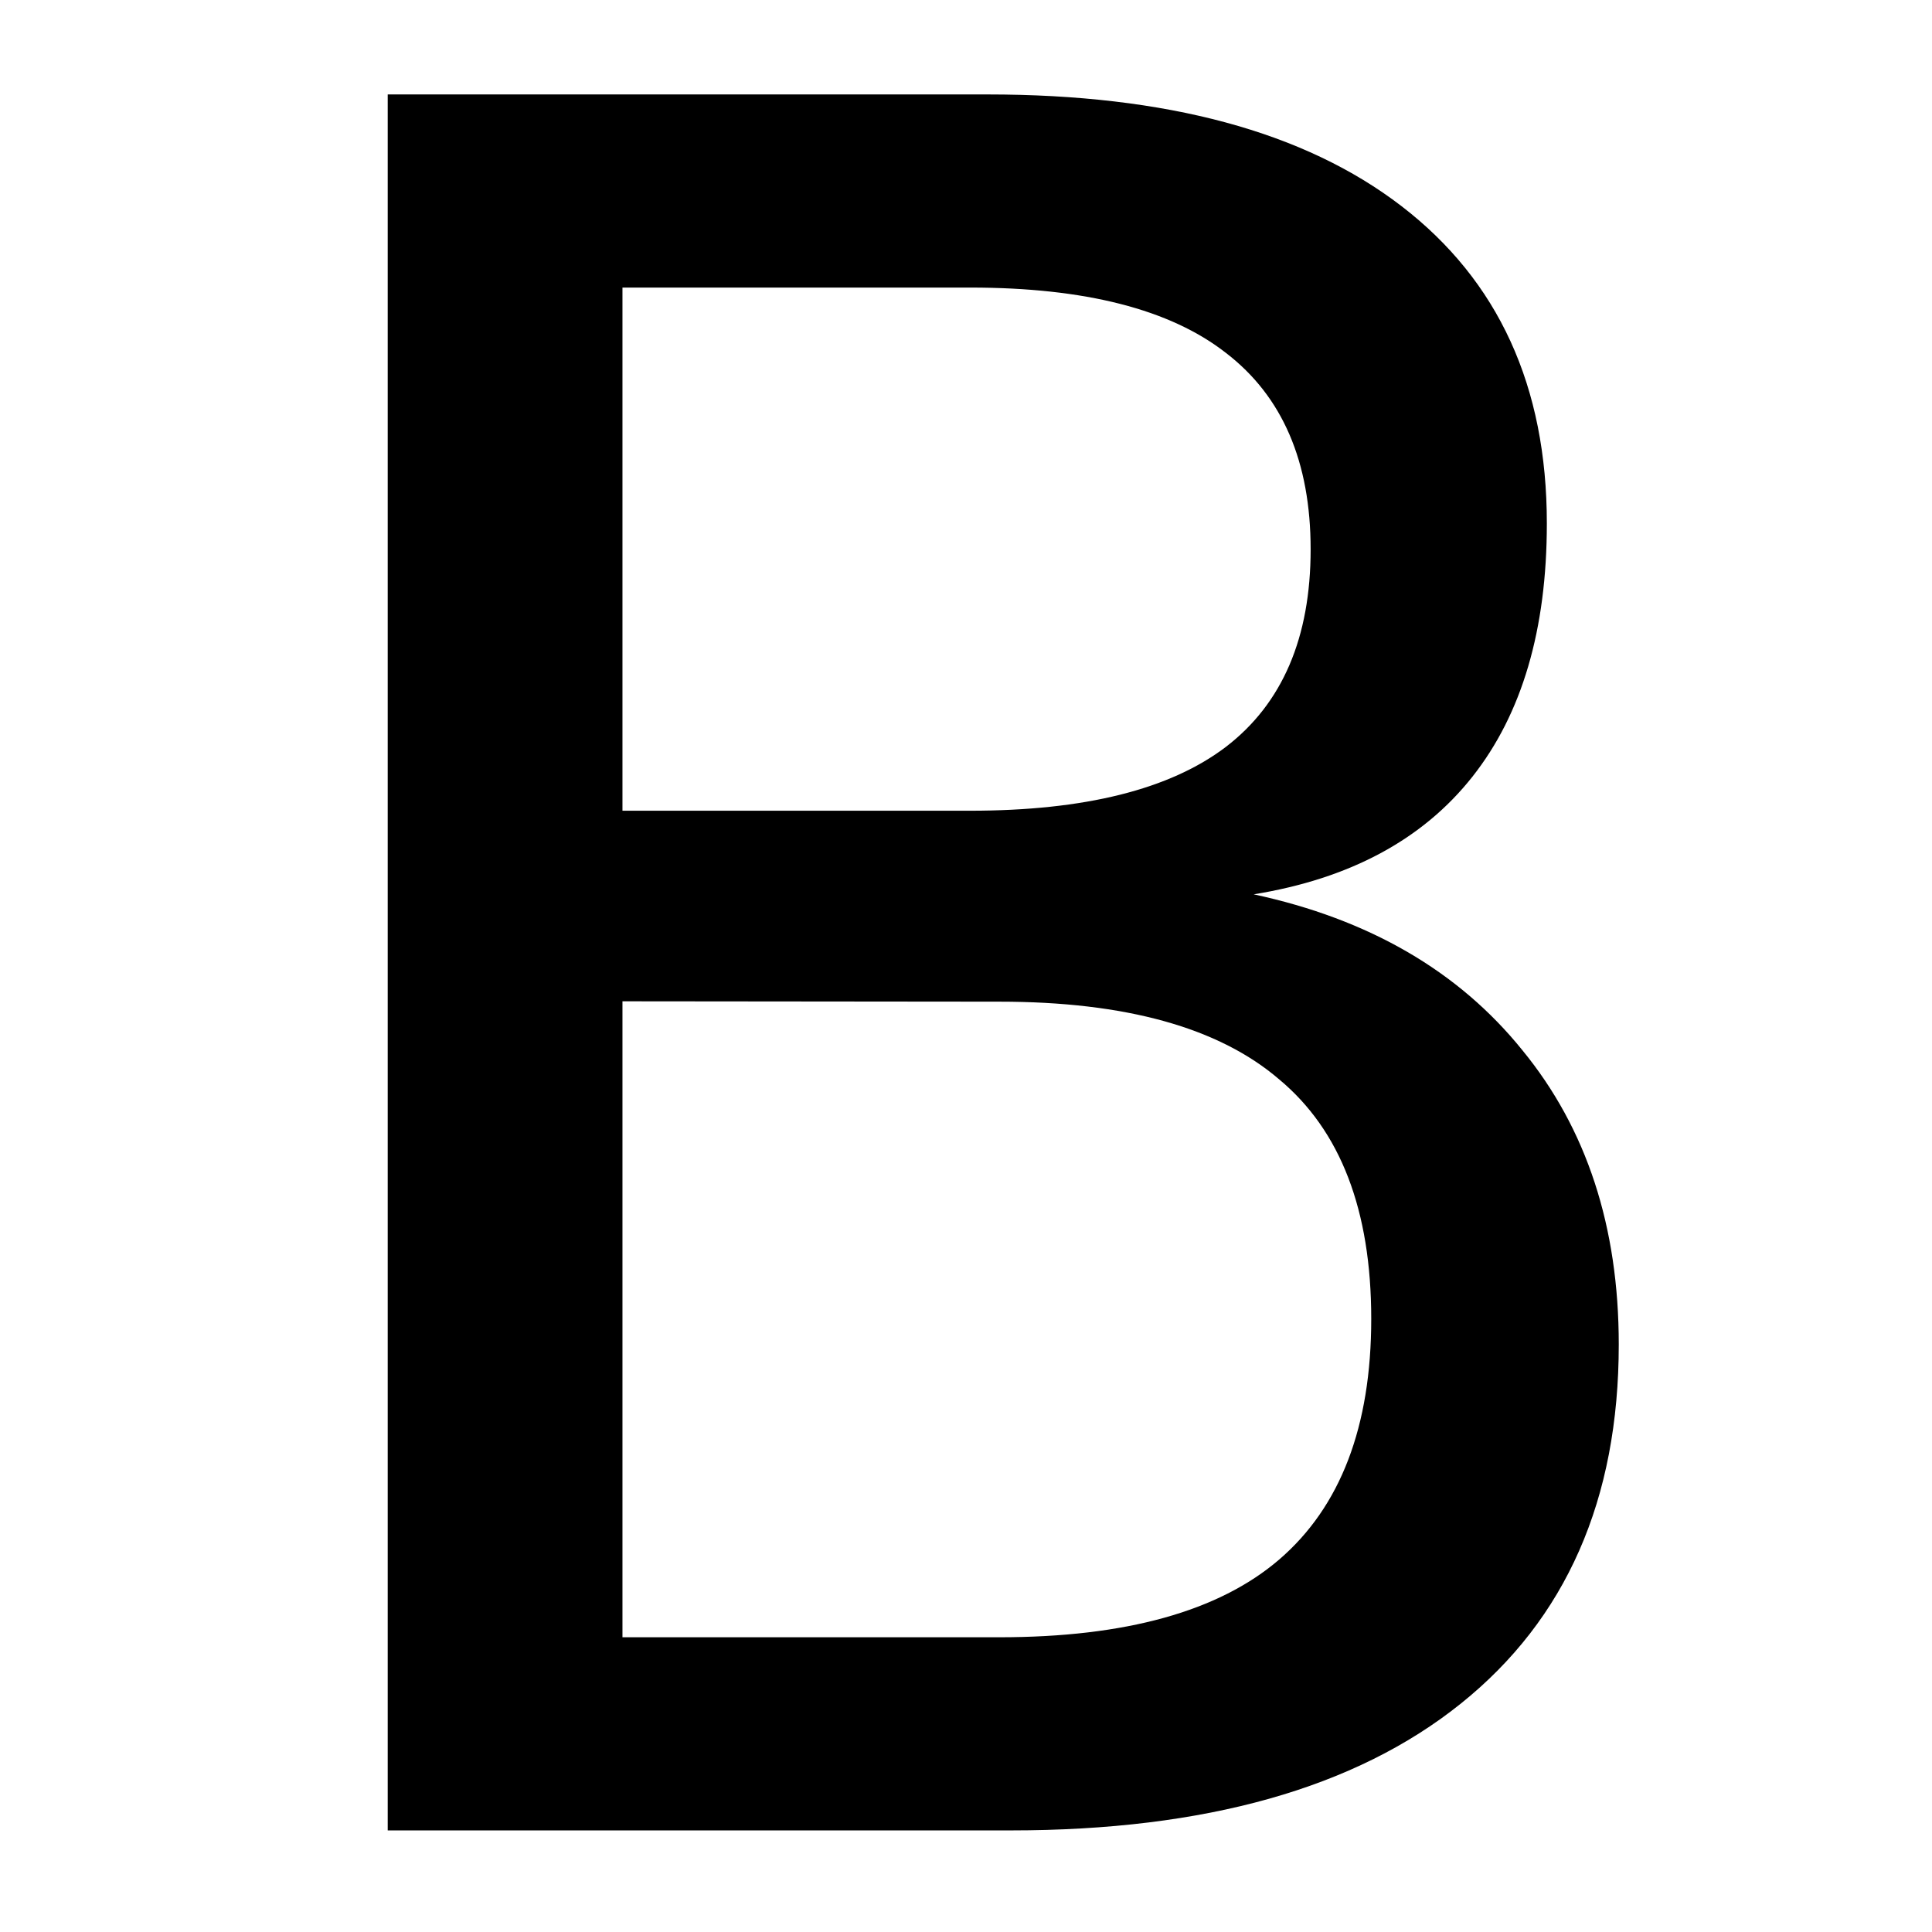
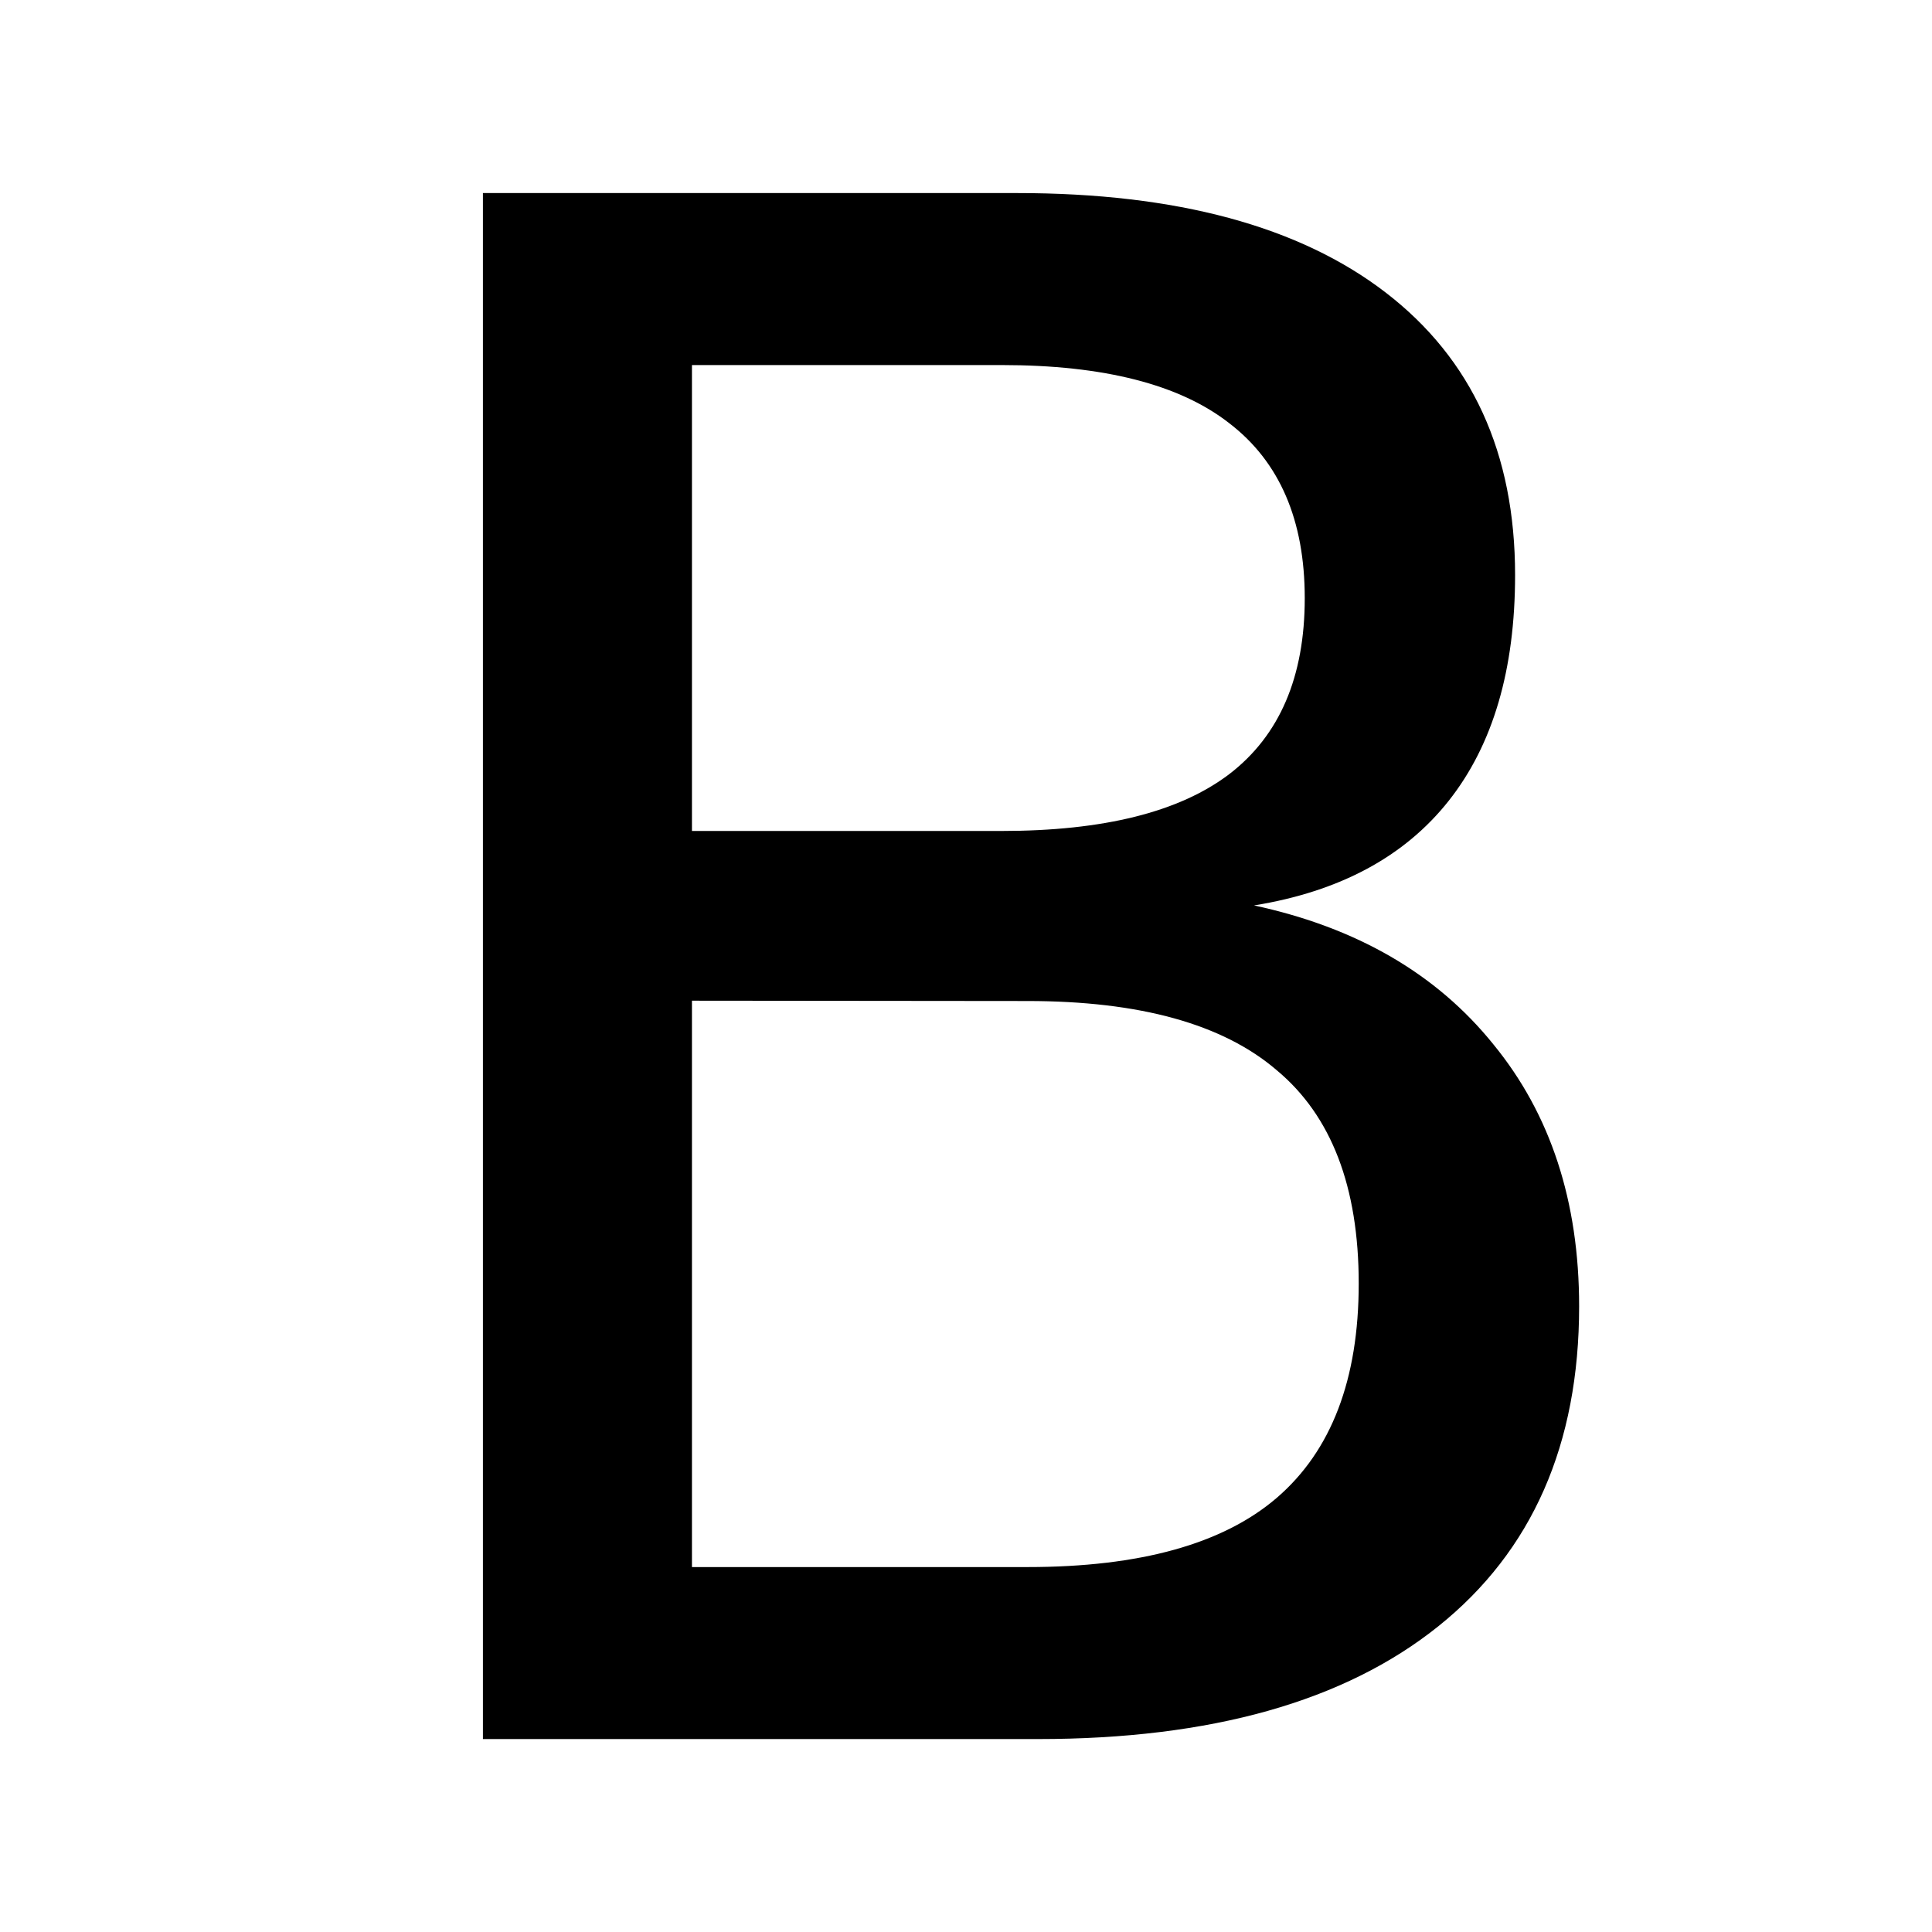
<svg xmlns="http://www.w3.org/2000/svg" width="20" height="20" viewBox="0 0 5.292 5.292" version="1.1" id="svg8">
  <defs id="defs2">
    <clipPath clipPathUnits="userSpaceOnUse" id="clipPath2627">
      <g transform="translate(1.2715657e-7,9.1666667e-6)" id="g2637" style="stroke-width:1">
        <rect y="290.782" x="-1.191" height="3.572" width="8.996" id="rect2629" style="fill:#ff0000;fill-opacity:0.484;stroke:none;stroke-width:0.265;stroke-linecap:square;stroke-linejoin:bevel;stroke-miterlimit:4;stroke-dasharray:none;stroke-opacity:1" />
        <rect y="296.206" x="-1.191" height="1.852" width="4.895" id="rect2631" style="fill:#ff0000;fill-opacity:0.484;stroke:none;stroke-width:0.265;stroke-linecap:square;stroke-linejoin:bevel;stroke-miterlimit:4;stroke-dasharray:none;stroke-opacity:1" />
        <rect y="293.164" x="-2.381" height="3.836" width="5.292" id="rect2633" style="fill:#ff0000;fill-opacity:0.484;stroke:none;stroke-width:0.265;stroke-linecap:square;stroke-linejoin:bevel;stroke-miterlimit:4;stroke-dasharray:none;stroke-opacity:1" />
        <rect y="293.825" x="1.587" height="1.455" width="2.249" id="rect2635" style="fill:#ff0000;fill-opacity:0.484;stroke:none;stroke-width:0.265;stroke-linecap:square;stroke-linejoin:bevel;stroke-miterlimit:4;stroke-dasharray:none;stroke-opacity:1" />
      </g>
    </clipPath>
  </defs>
  <g id="layer1" transform="translate(0,-291.7083)">
-     <path style="fill:none;stroke:#000000;stroke-width:0.265px;stroke-linecap:butt;stroke-linejoin:miter;stroke-opacity:1" d="m -1.191,298.587 0.794,0.794 v 0 l -0.794,0.794" id="path4835" />
-     <path style="fill:none;stroke:#000000;stroke-width:0.265px;stroke-linecap:square;stroke-linejoin:miter;stroke-opacity:1" d="M 0.132,300.44 H 1.191" id="path4839" />
-     <g aria-label="B" style="font-style:normal;font-weight:normal;font-size:3.623px;line-height:1.25;font-family:sans-serif;letter-spacing:0px;word-spacing:0px;fill:#000000;fill-opacity:1;stroke:none;stroke-width:0.265" id="text4625">
-       <path d="m 1.705,294.451 v 1.742 h 1.032 q 0.519,0 0.767,-0.213 0.252,-0.217 0.252,-0.659 0,-0.446 -0.252,-0.656 -0.248,-0.213 -0.767,-0.213 z m 0,-1.955 v 1.433 h 0.952 q 0.471,0 0.701,-0.175 0.232,-0.178 0.232,-0.541 0,-0.36 -0.232,-0.538 Q 3.129,292.496 2.658,292.496 Z m -0.643,-0.529 h 1.643 q 0.736,0 1.134,0.306 0.398,0.306 0.398,0.869 0,0.436 -0.204,0.694 -0.204,0.258 -0.599,0.322 0.474,0.102 0.736,0.427 0.264,0.322 0.264,0.806 0,0.637 -0.433,0.984 -0.433,0.347 -1.232,0.347 H 1.062 Z" style="font-size:6.522px;stroke-width:0.265" id="path4627" />
+     <g aria-label="B" style="font-style:normal;font-weight:normal;font-size:3.623px;line-height:1.25;font-family:sans-serif;letter-spacing:0px;word-spacing:0px;fill:#000000;fill-opacity:1;stroke:none;stroke-width:0.297" id="text4625" transform="matrix(0.8904678,0,0,0.8905777,0.3771088,32.21785)">
+       <path d="m 1.705,294.451 v 1.742 h 1.032 q 0.519,0 0.767,-0.213 0.252,-0.217 0.252,-0.659 0,-0.446 -0.252,-0.656 -0.248,-0.213 -0.767,-0.213 z m 0,-1.955 v 1.433 h 0.952 q 0.471,0 0.701,-0.175 0.232,-0.178 0.232,-0.541 0,-0.36 -0.232,-0.538 Q 3.129,292.496 2.658,292.496 Z m -0.643,-0.529 h 1.643 q 0.736,0 1.134,0.306 0.398,0.306 0.398,0.869 0,0.436 -0.204,0.694 -0.204,0.258 -0.599,0.322 0.474,0.102 0.736,0.427 0.264,0.322 0.264,0.806 0,0.637 -0.433,0.984 -0.433,0.347 -1.232,0.347 H 1.062 Z" style="font-size:6.522px;stroke-width:0.297" id="path4627" />
    </g>
  </g>
</svg>
